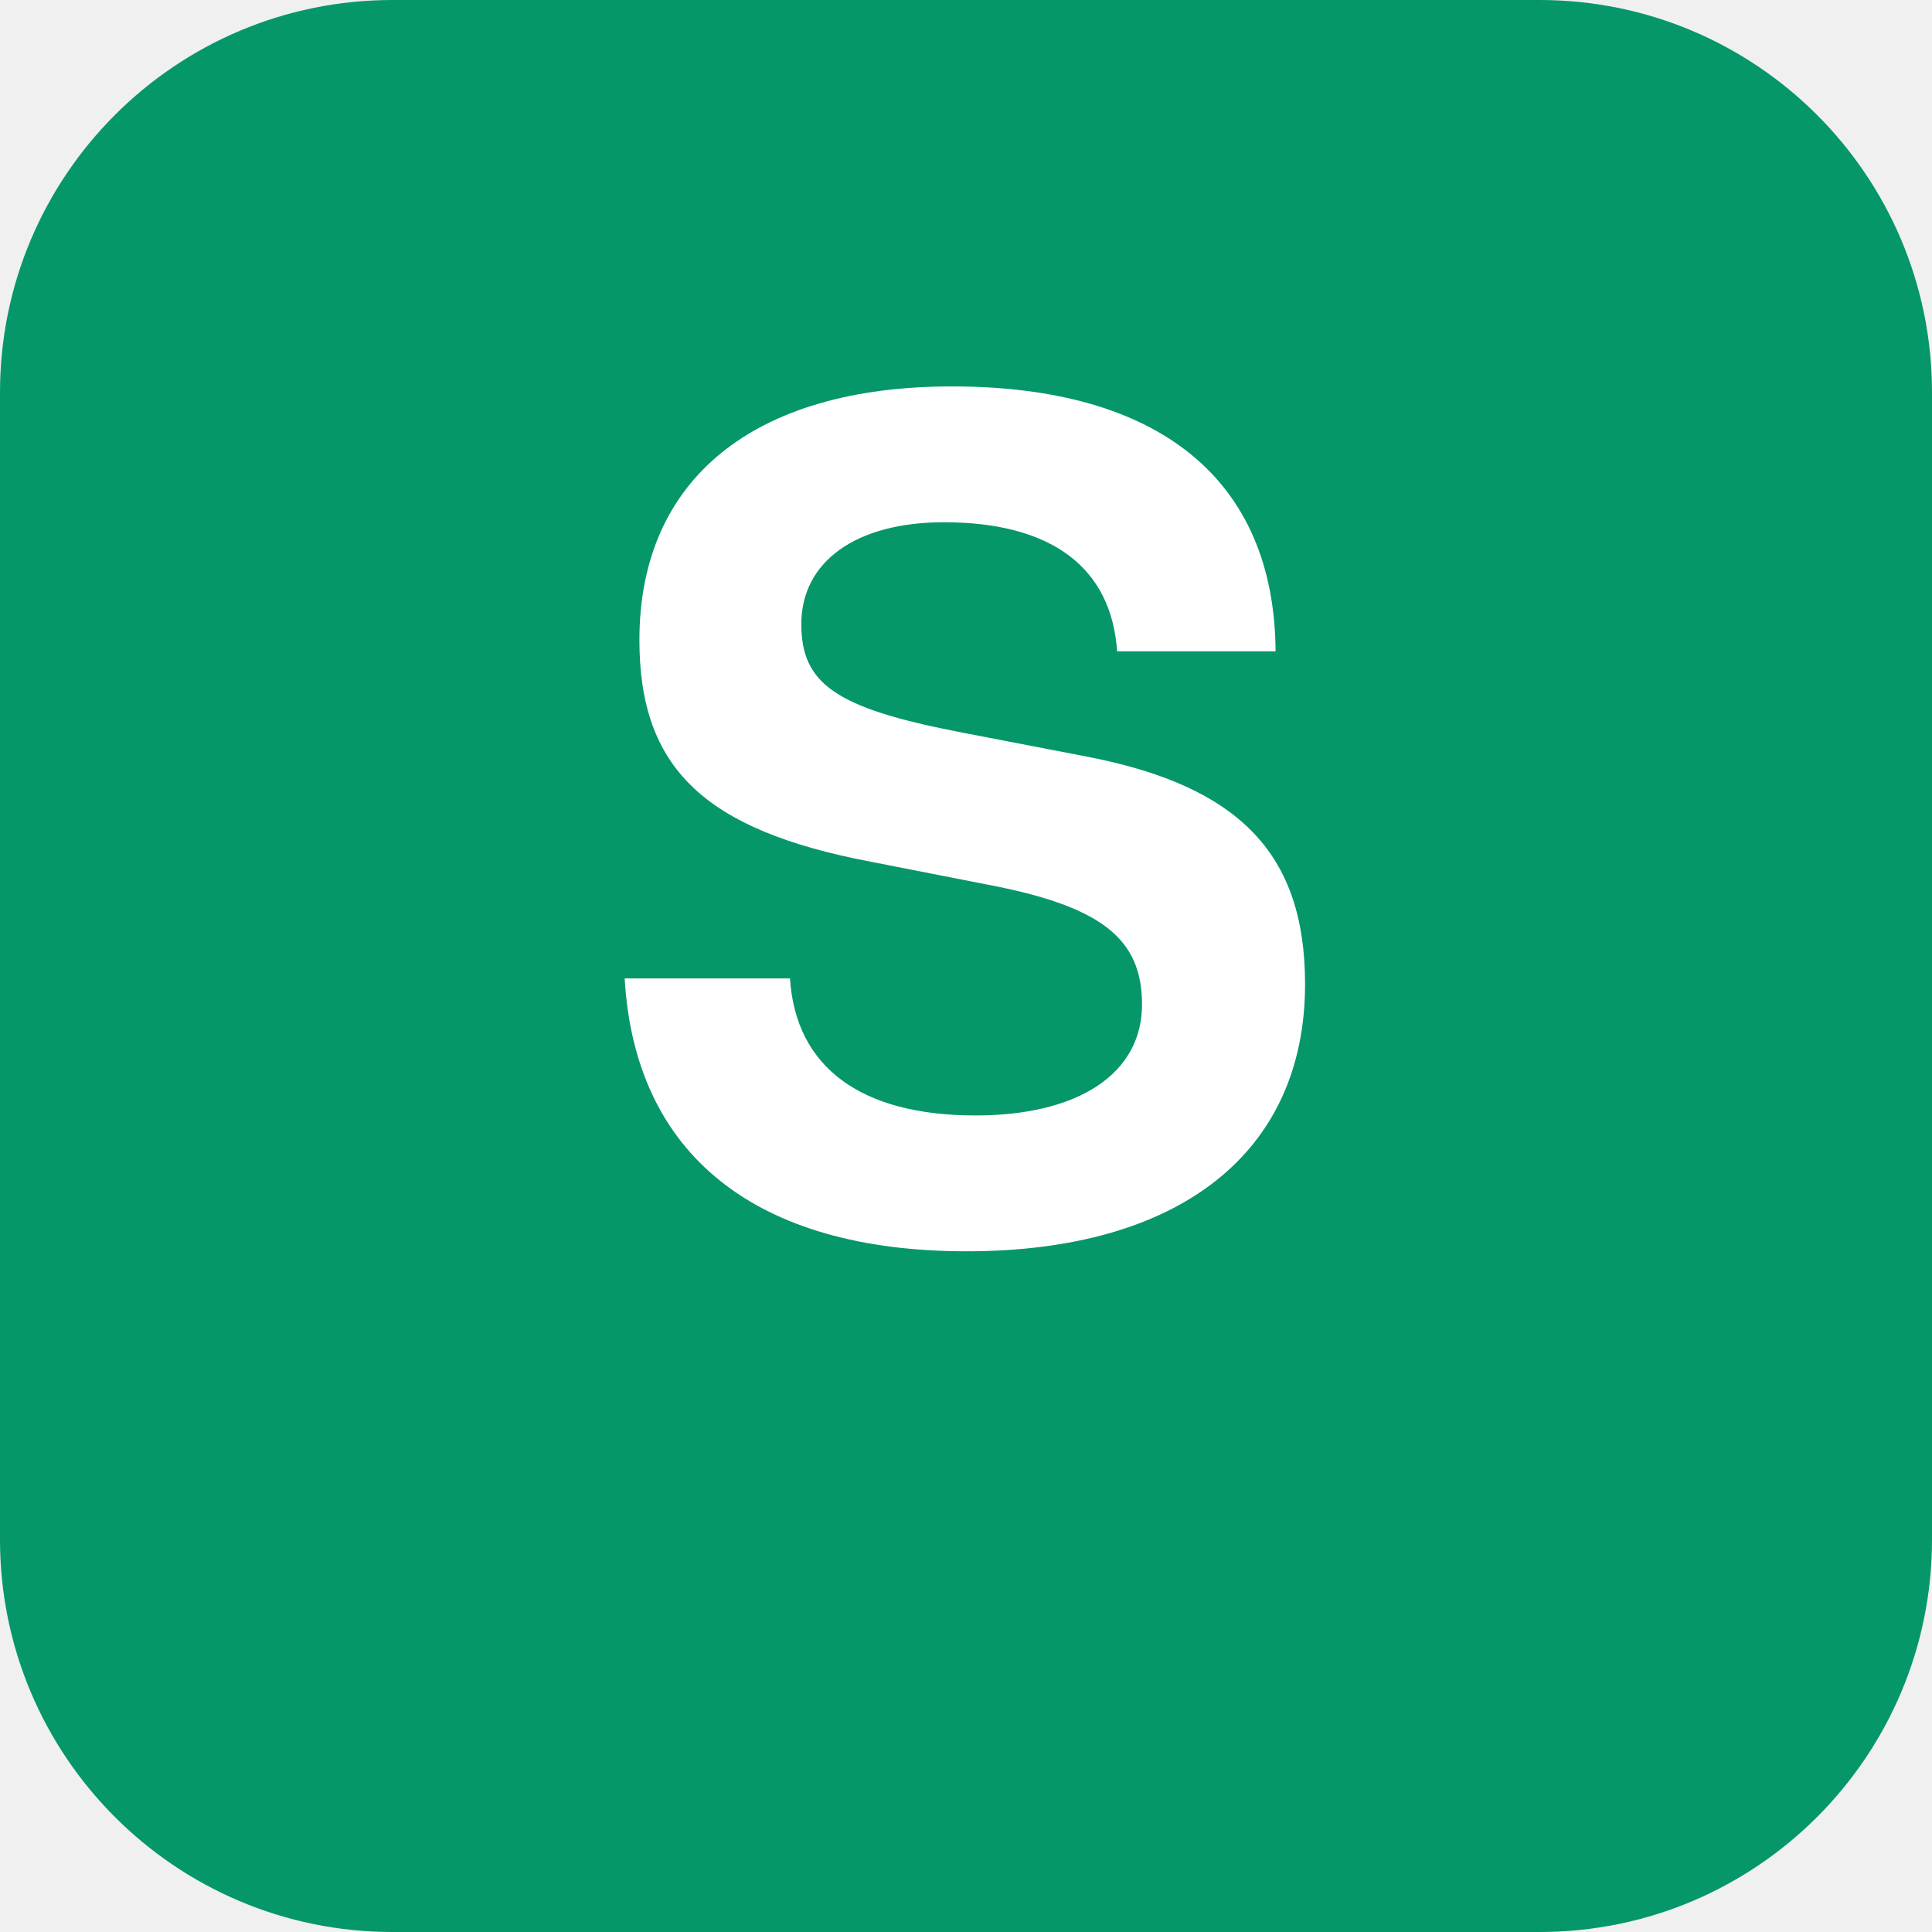
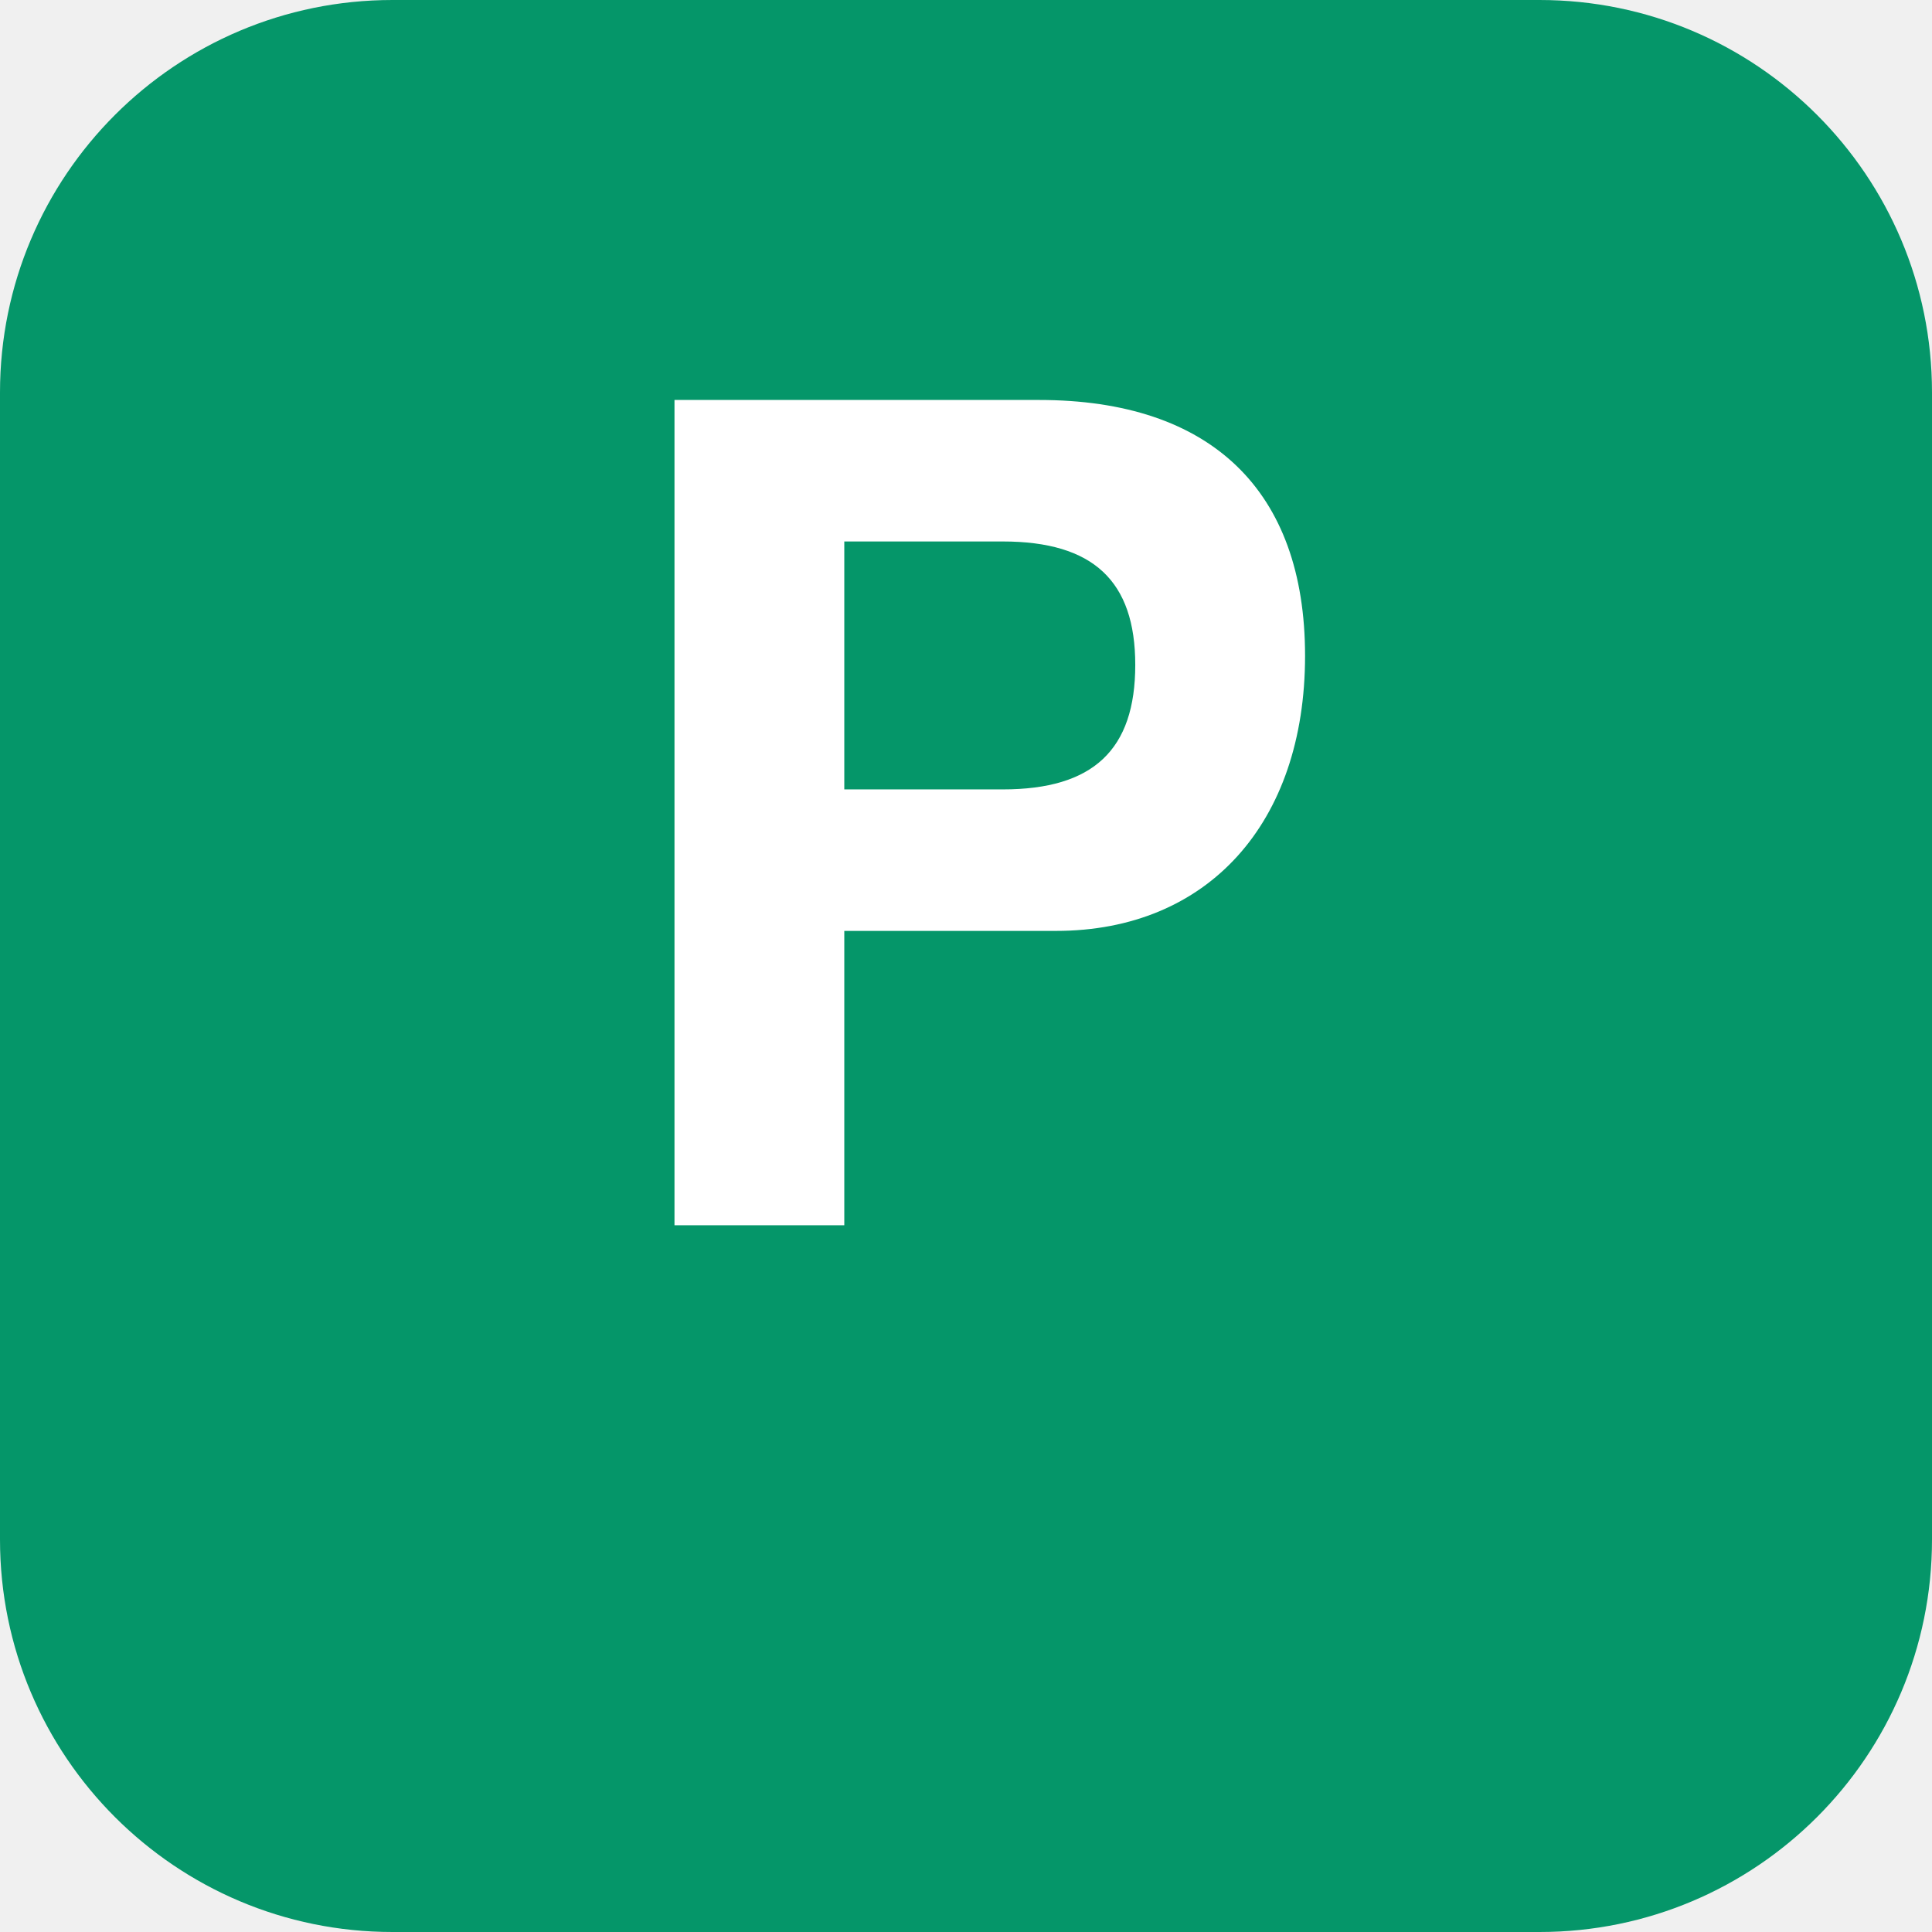
<svg xmlns="http://www.w3.org/2000/svg" viewBox="0 0 512 512" width="512" height="512">
  <rect width="512" height="512" rx="104" fill="#059669" />
-   <text x="256" y="256" fill="#ffffff" font-family="Helvetica Neue, Helvetica, Arial, sans-serif" font-weight="700" font-size="300" text-anchor="middle" dominant-baseline="central">S</text>
+   <text x="256" y="256" fill="#ffffff" font-family="Helvetica Neue, Helvetica, Arial, sans-serif" font-weight="700" font-size="300" text-anchor="middle" dominant-baseline="central">P</text>
</svg>
